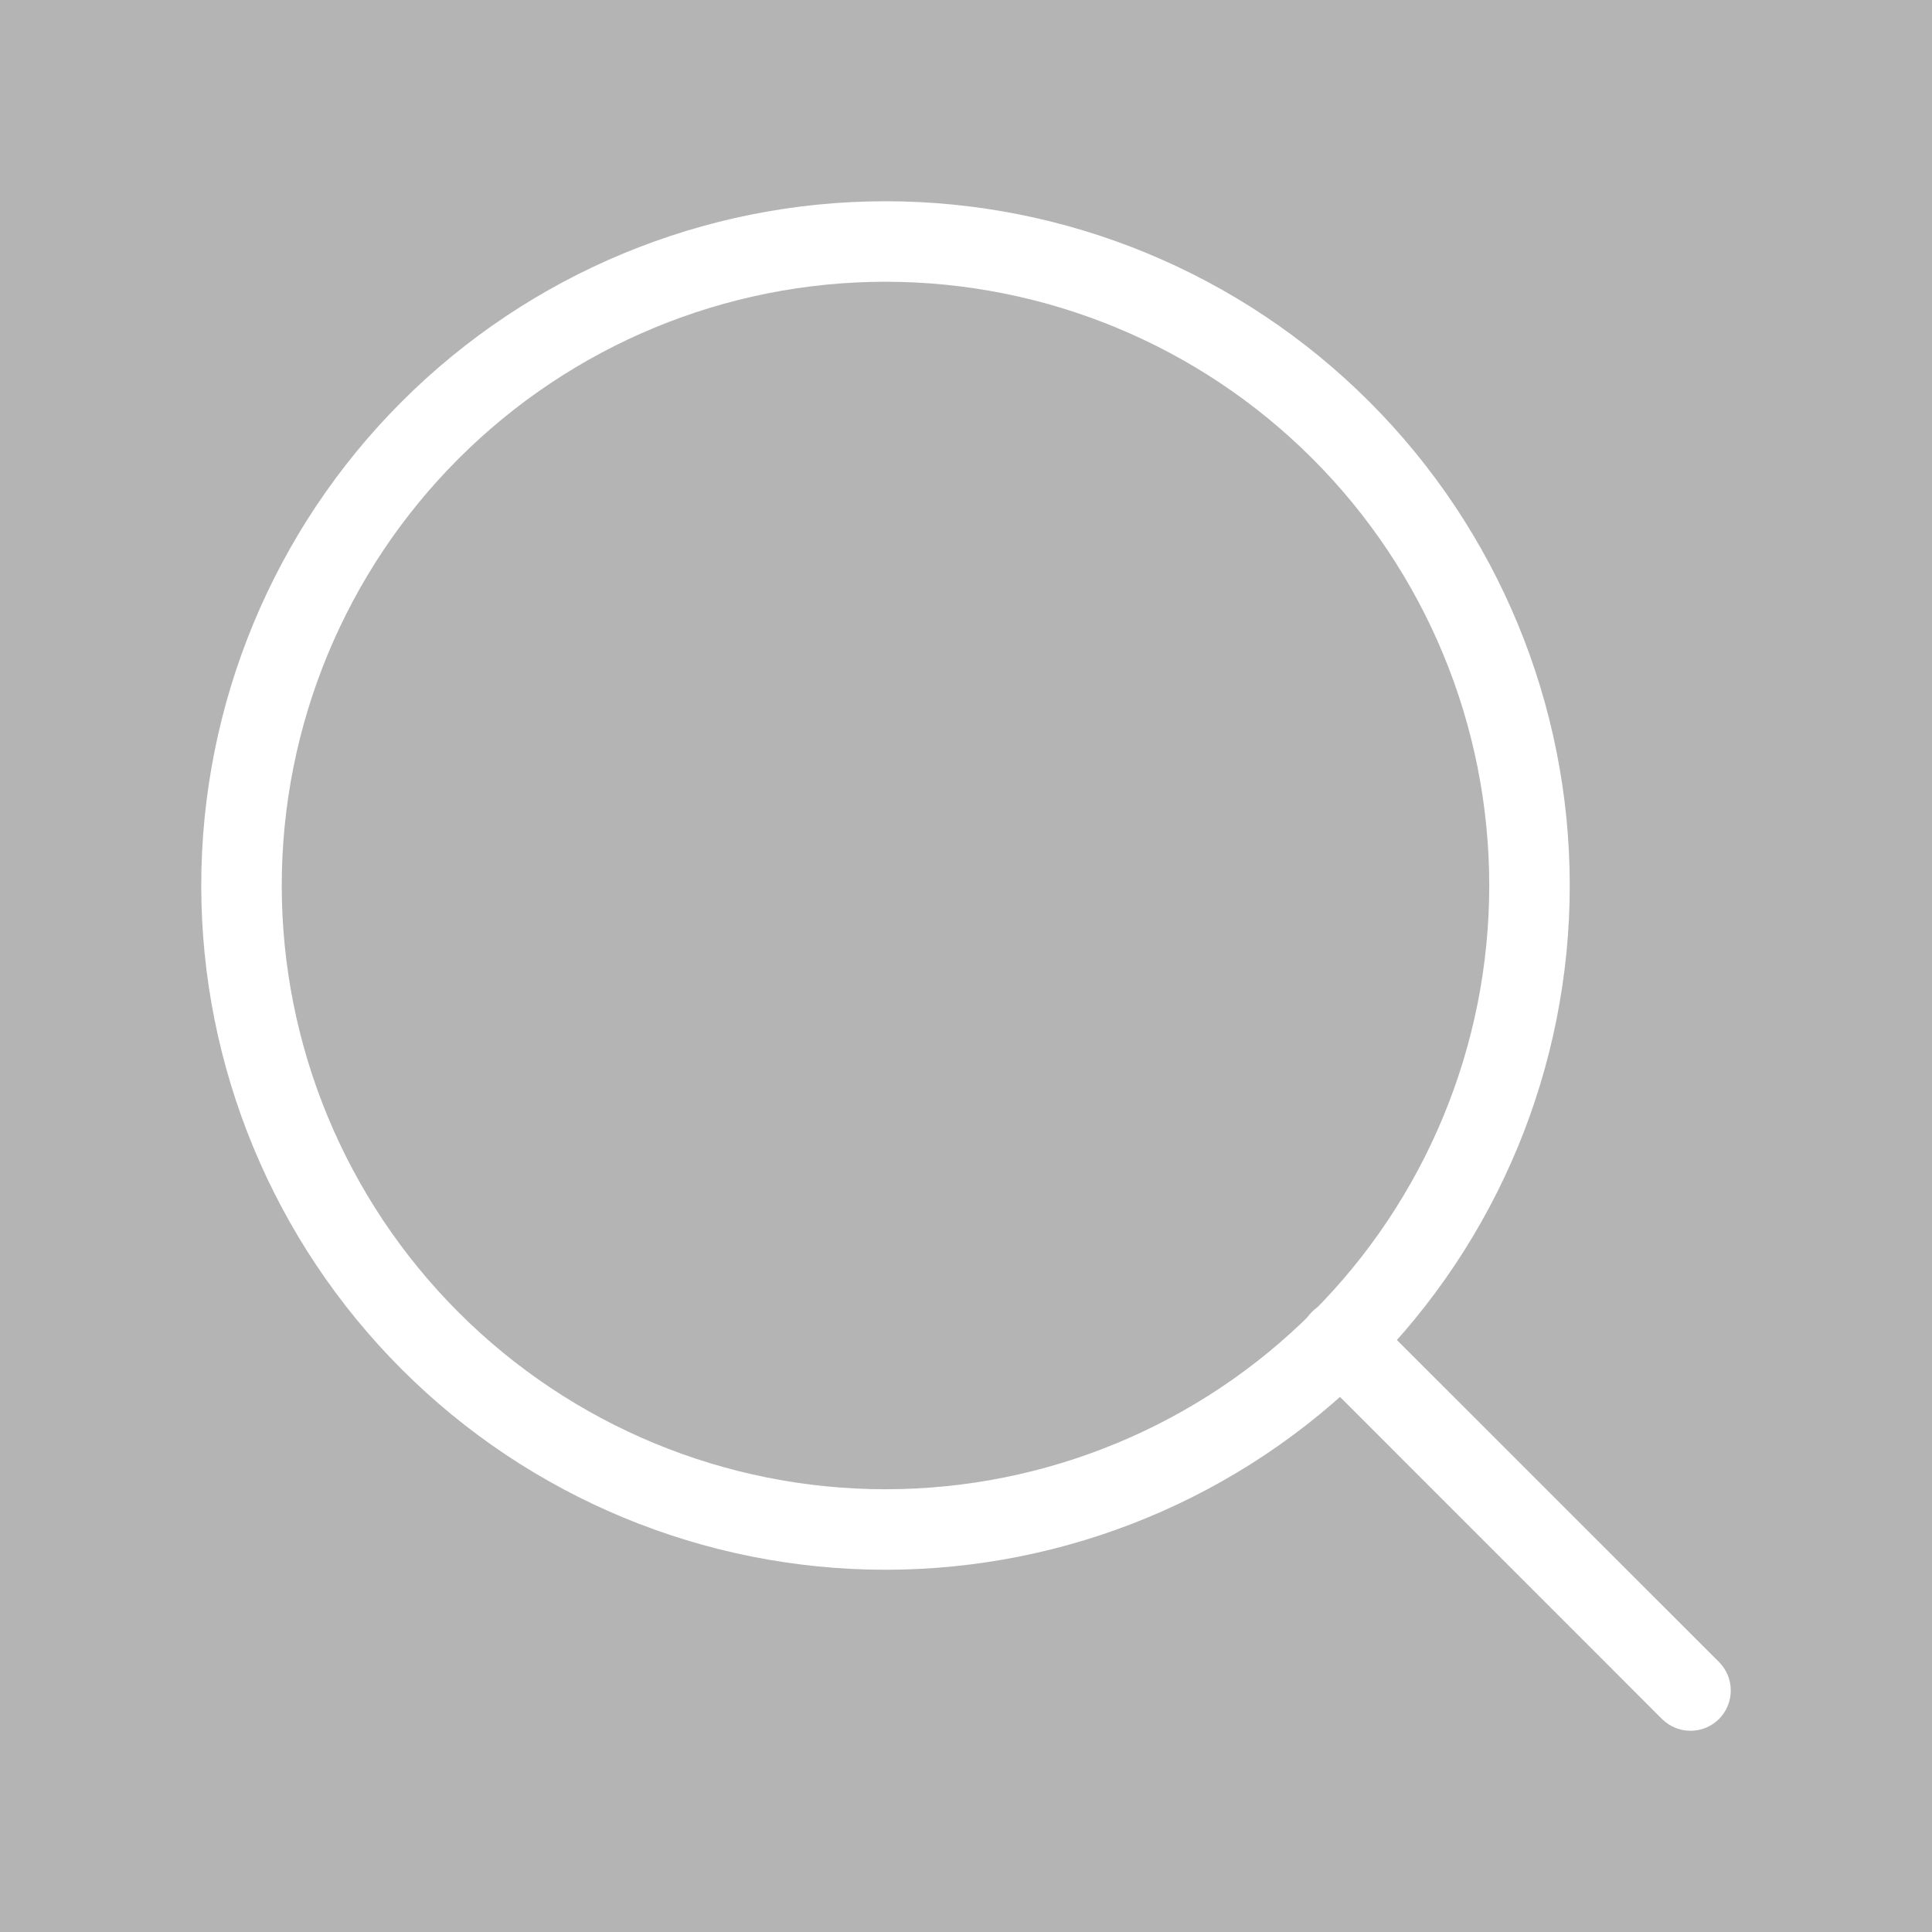
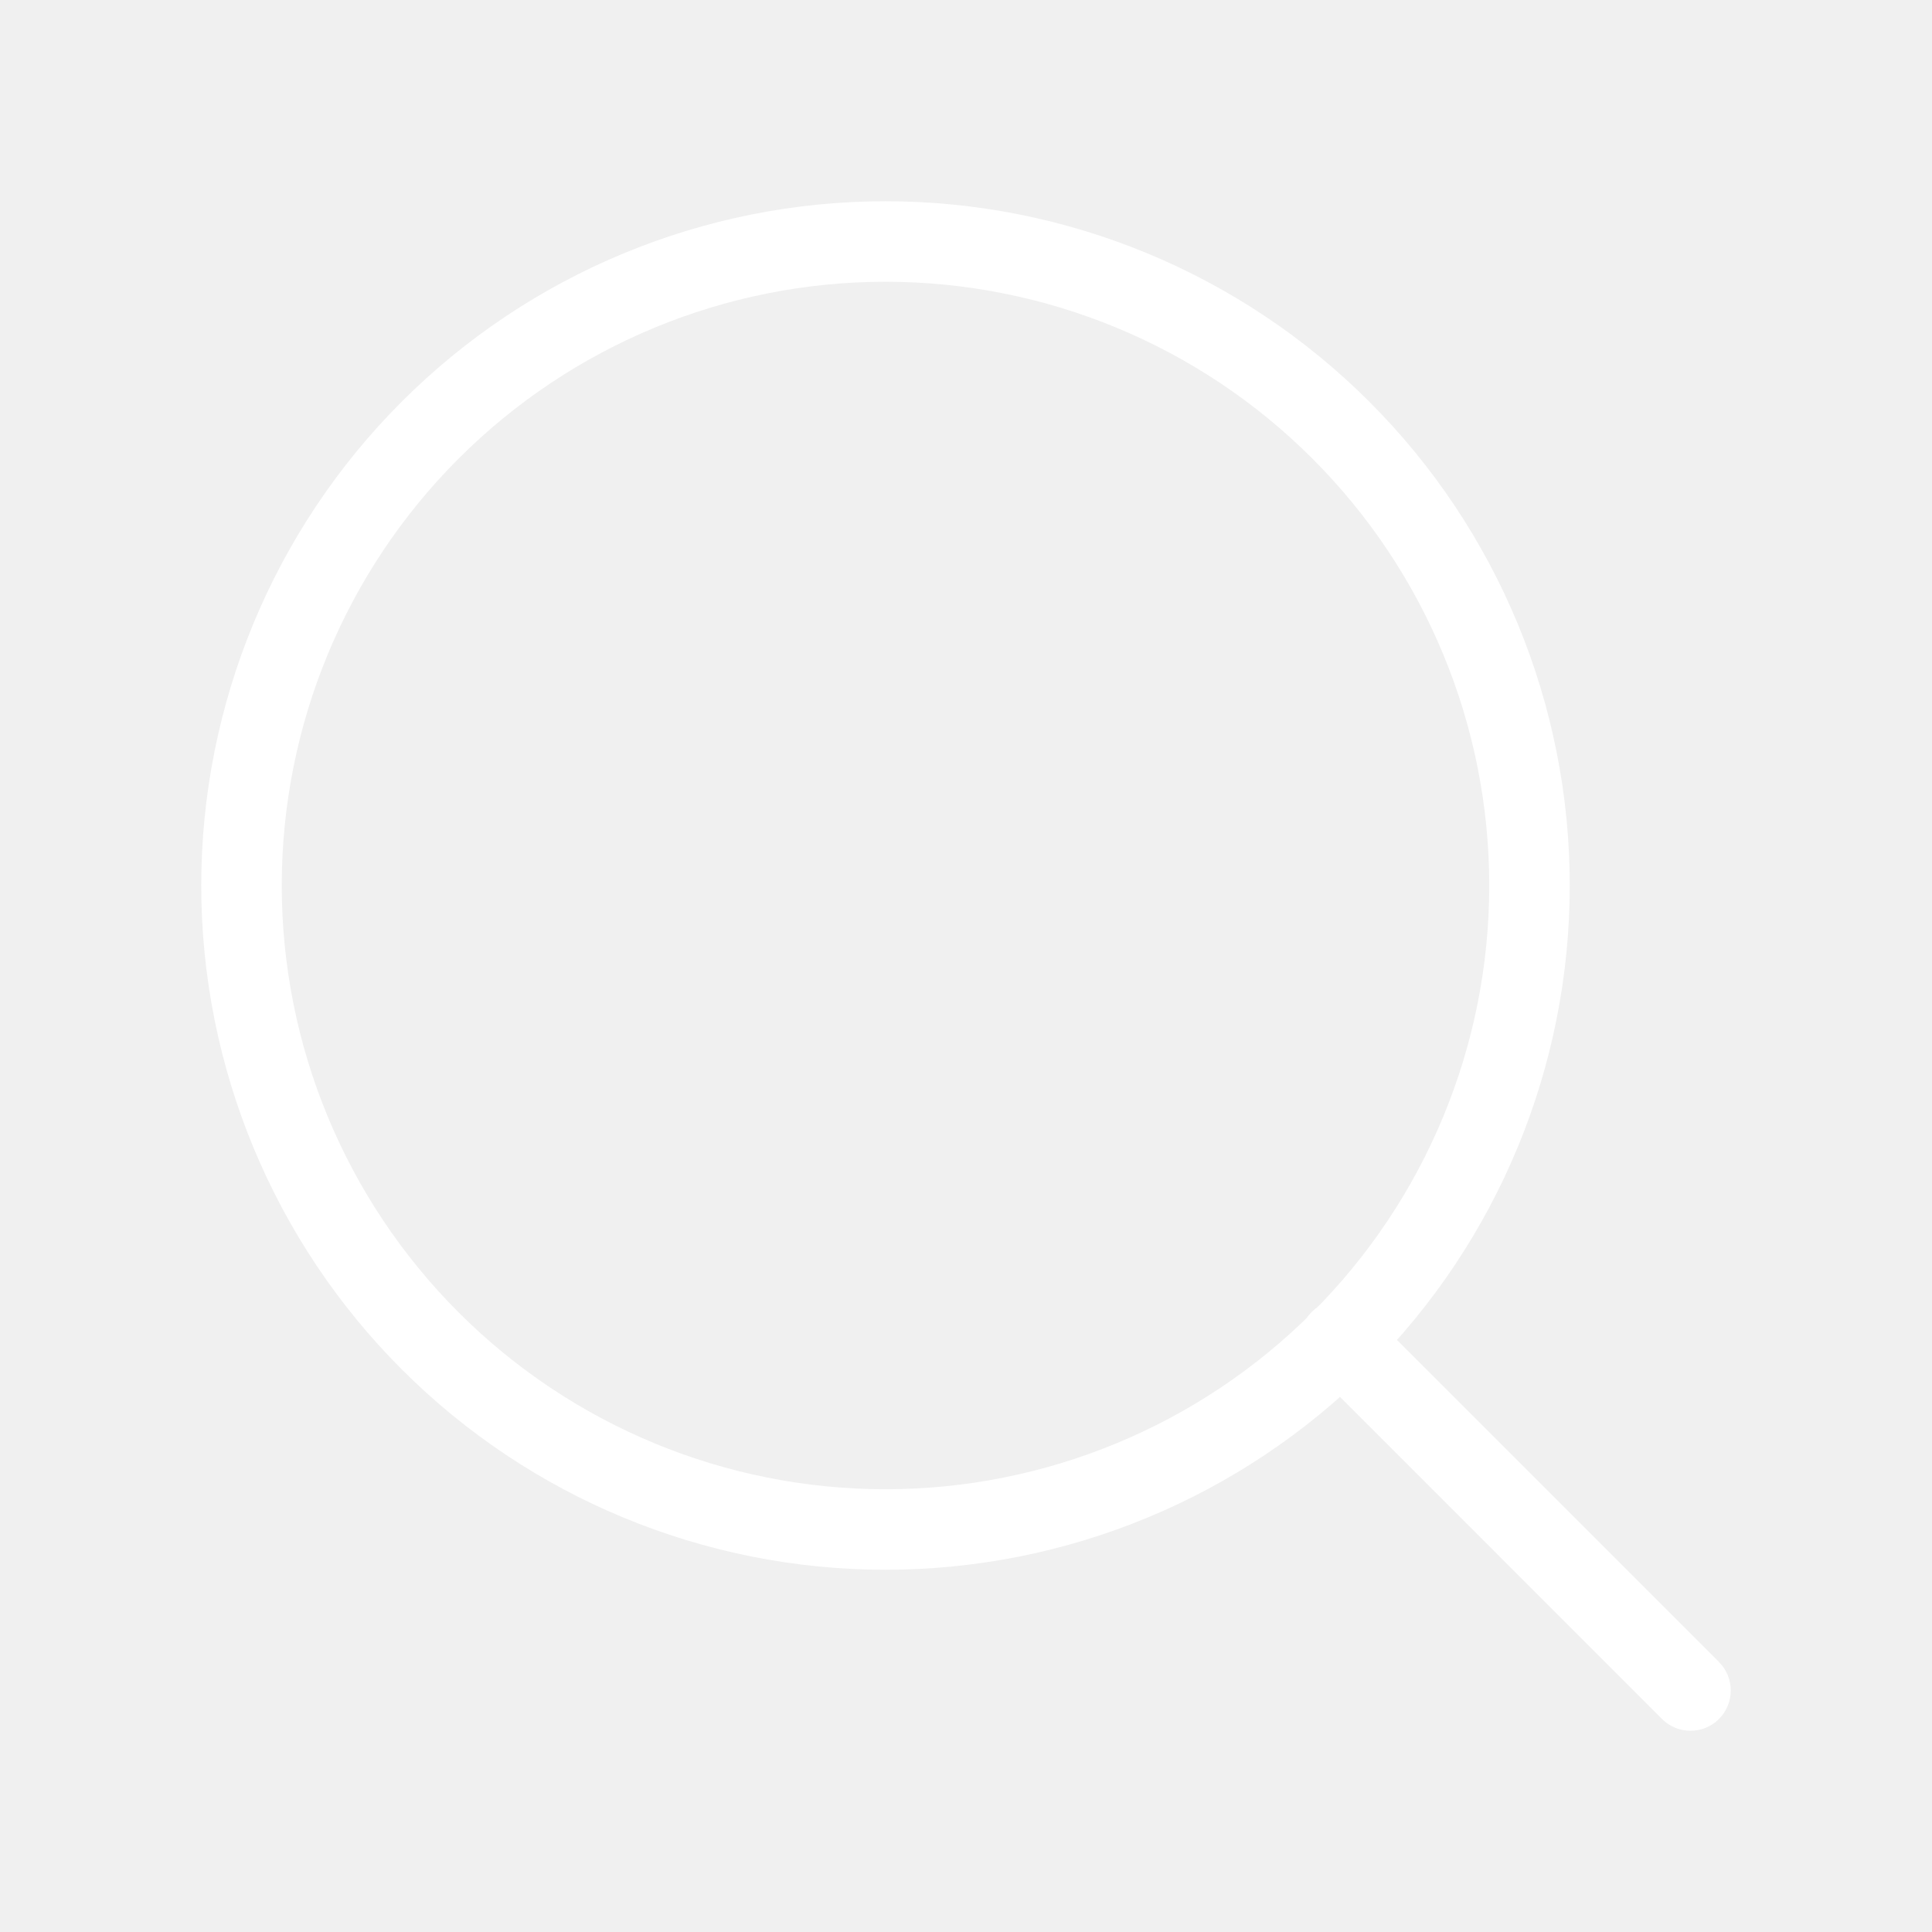
<svg xmlns="http://www.w3.org/2000/svg" width="24" height="24" viewBox="0 0 24 24" fill="none">
-   <rect width="24" height="24" fill="#B4B4B4" />
  <path fill-rule="evenodd" clip-rule="evenodd" d="M4.99 4.99C6.584 3.396 8.746 2.5 11 2.5C13.254 2.5 15.416 3.396 17.01 4.99C18.605 6.584 19.5 8.746 19.5 11C19.5 13.254 18.605 15.416 17.01 17.01C15.416 18.605 13.254 19.5 11 19.5C8.746 19.5 6.584 18.605 4.99 17.01C3.396 15.416 2.5 13.254 2.5 11C2.5 8.746 3.396 6.584 4.99 4.99ZM11 3.5C9.011 3.5 7.103 4.29 5.697 5.697C4.29 7.103 3.5 9.011 3.5 11C3.5 12.989 4.29 14.897 5.697 16.303C7.103 17.71 9.011 18.5 11 18.5C12.989 18.5 14.897 17.71 16.303 16.303C17.71 14.897 18.5 12.989 18.5 11C18.5 9.011 17.71 7.103 16.303 5.697C14.897 4.29 12.989 3.5 11 3.5Z" fill="white" />
-   <path fill-rule="evenodd" clip-rule="evenodd" d="M16.297 16.297C16.492 16.101 16.808 16.101 17.004 16.297L21.354 20.646C21.549 20.842 21.549 21.158 21.354 21.354C21.158 21.549 20.842 21.549 20.646 21.354L16.297 17.004C16.101 16.808 16.101 16.492 16.297 16.297Z" fill="white" />
+   <path fill-rule="evenodd" clip-rule="evenodd" d="M16.296 16.296C16.492 16.101 16.808 16.101 17.004 16.296L21.354 20.646C21.549 20.842 21.549 21.158 21.354 21.354C21.158 21.549 20.842 21.549 20.646 21.354L16.296 17.003C16.101 16.808 16.101 16.492 16.296 16.296Z" fill="white" />
</svg>
